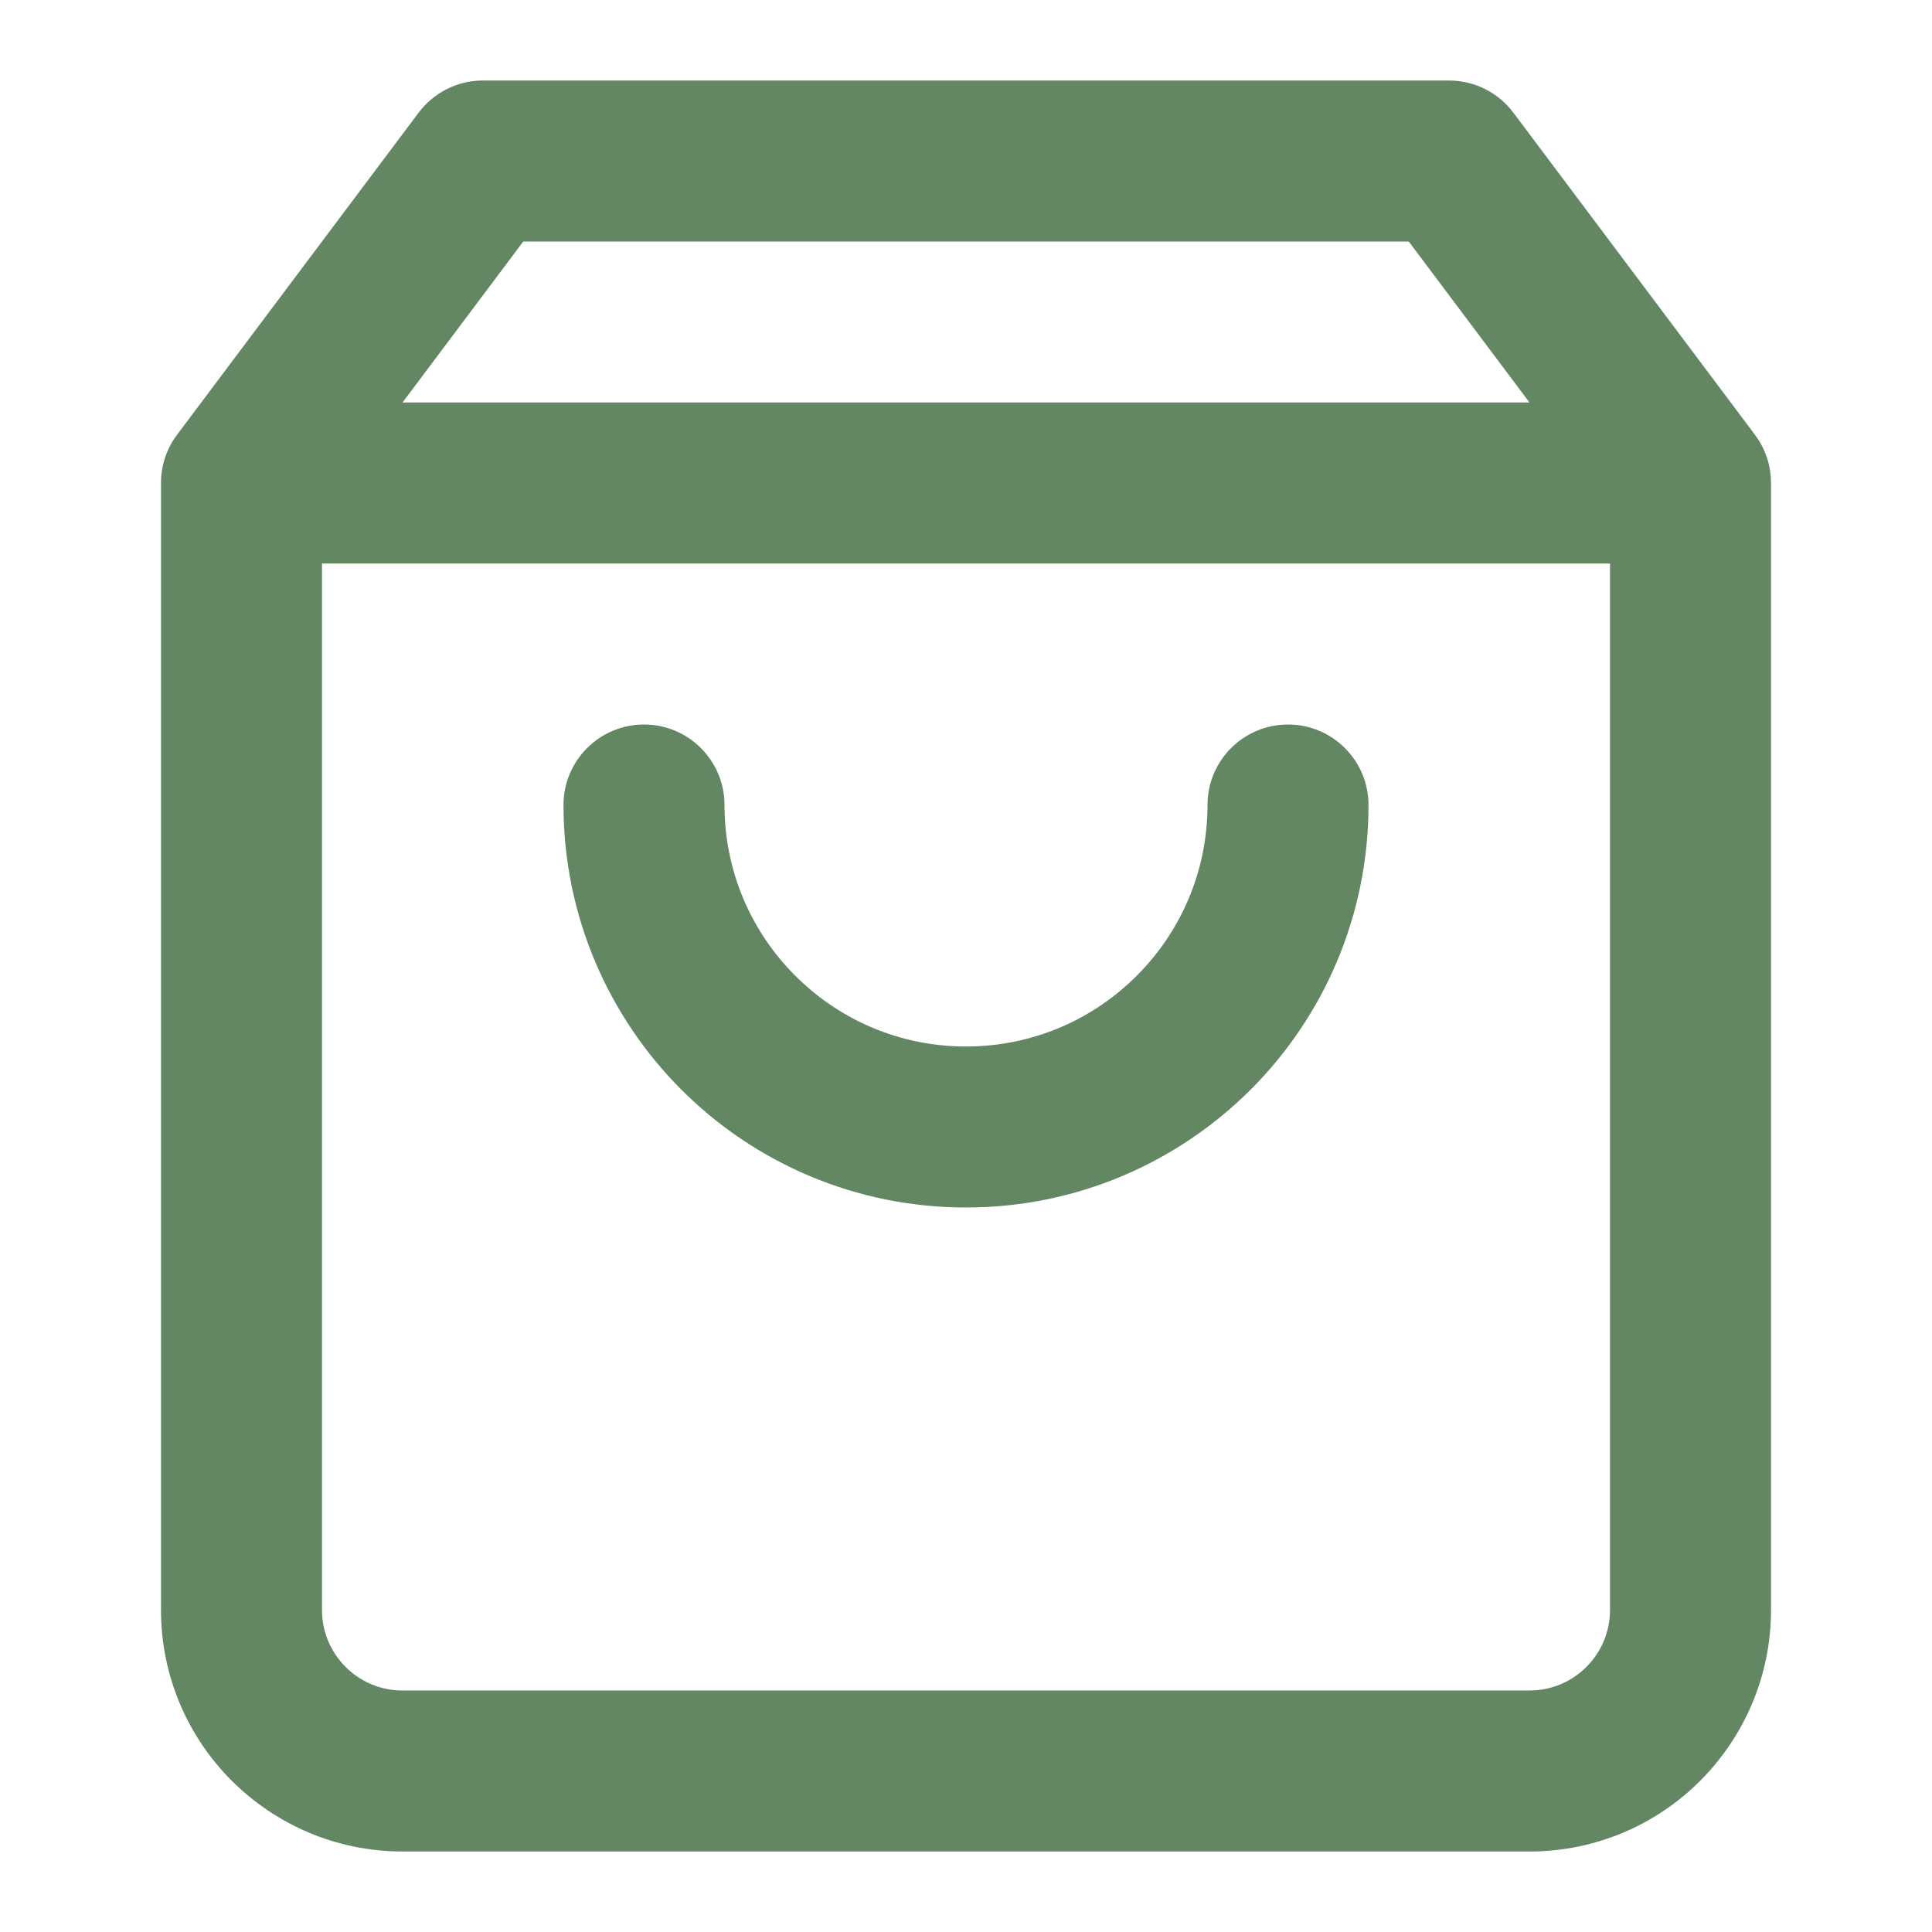
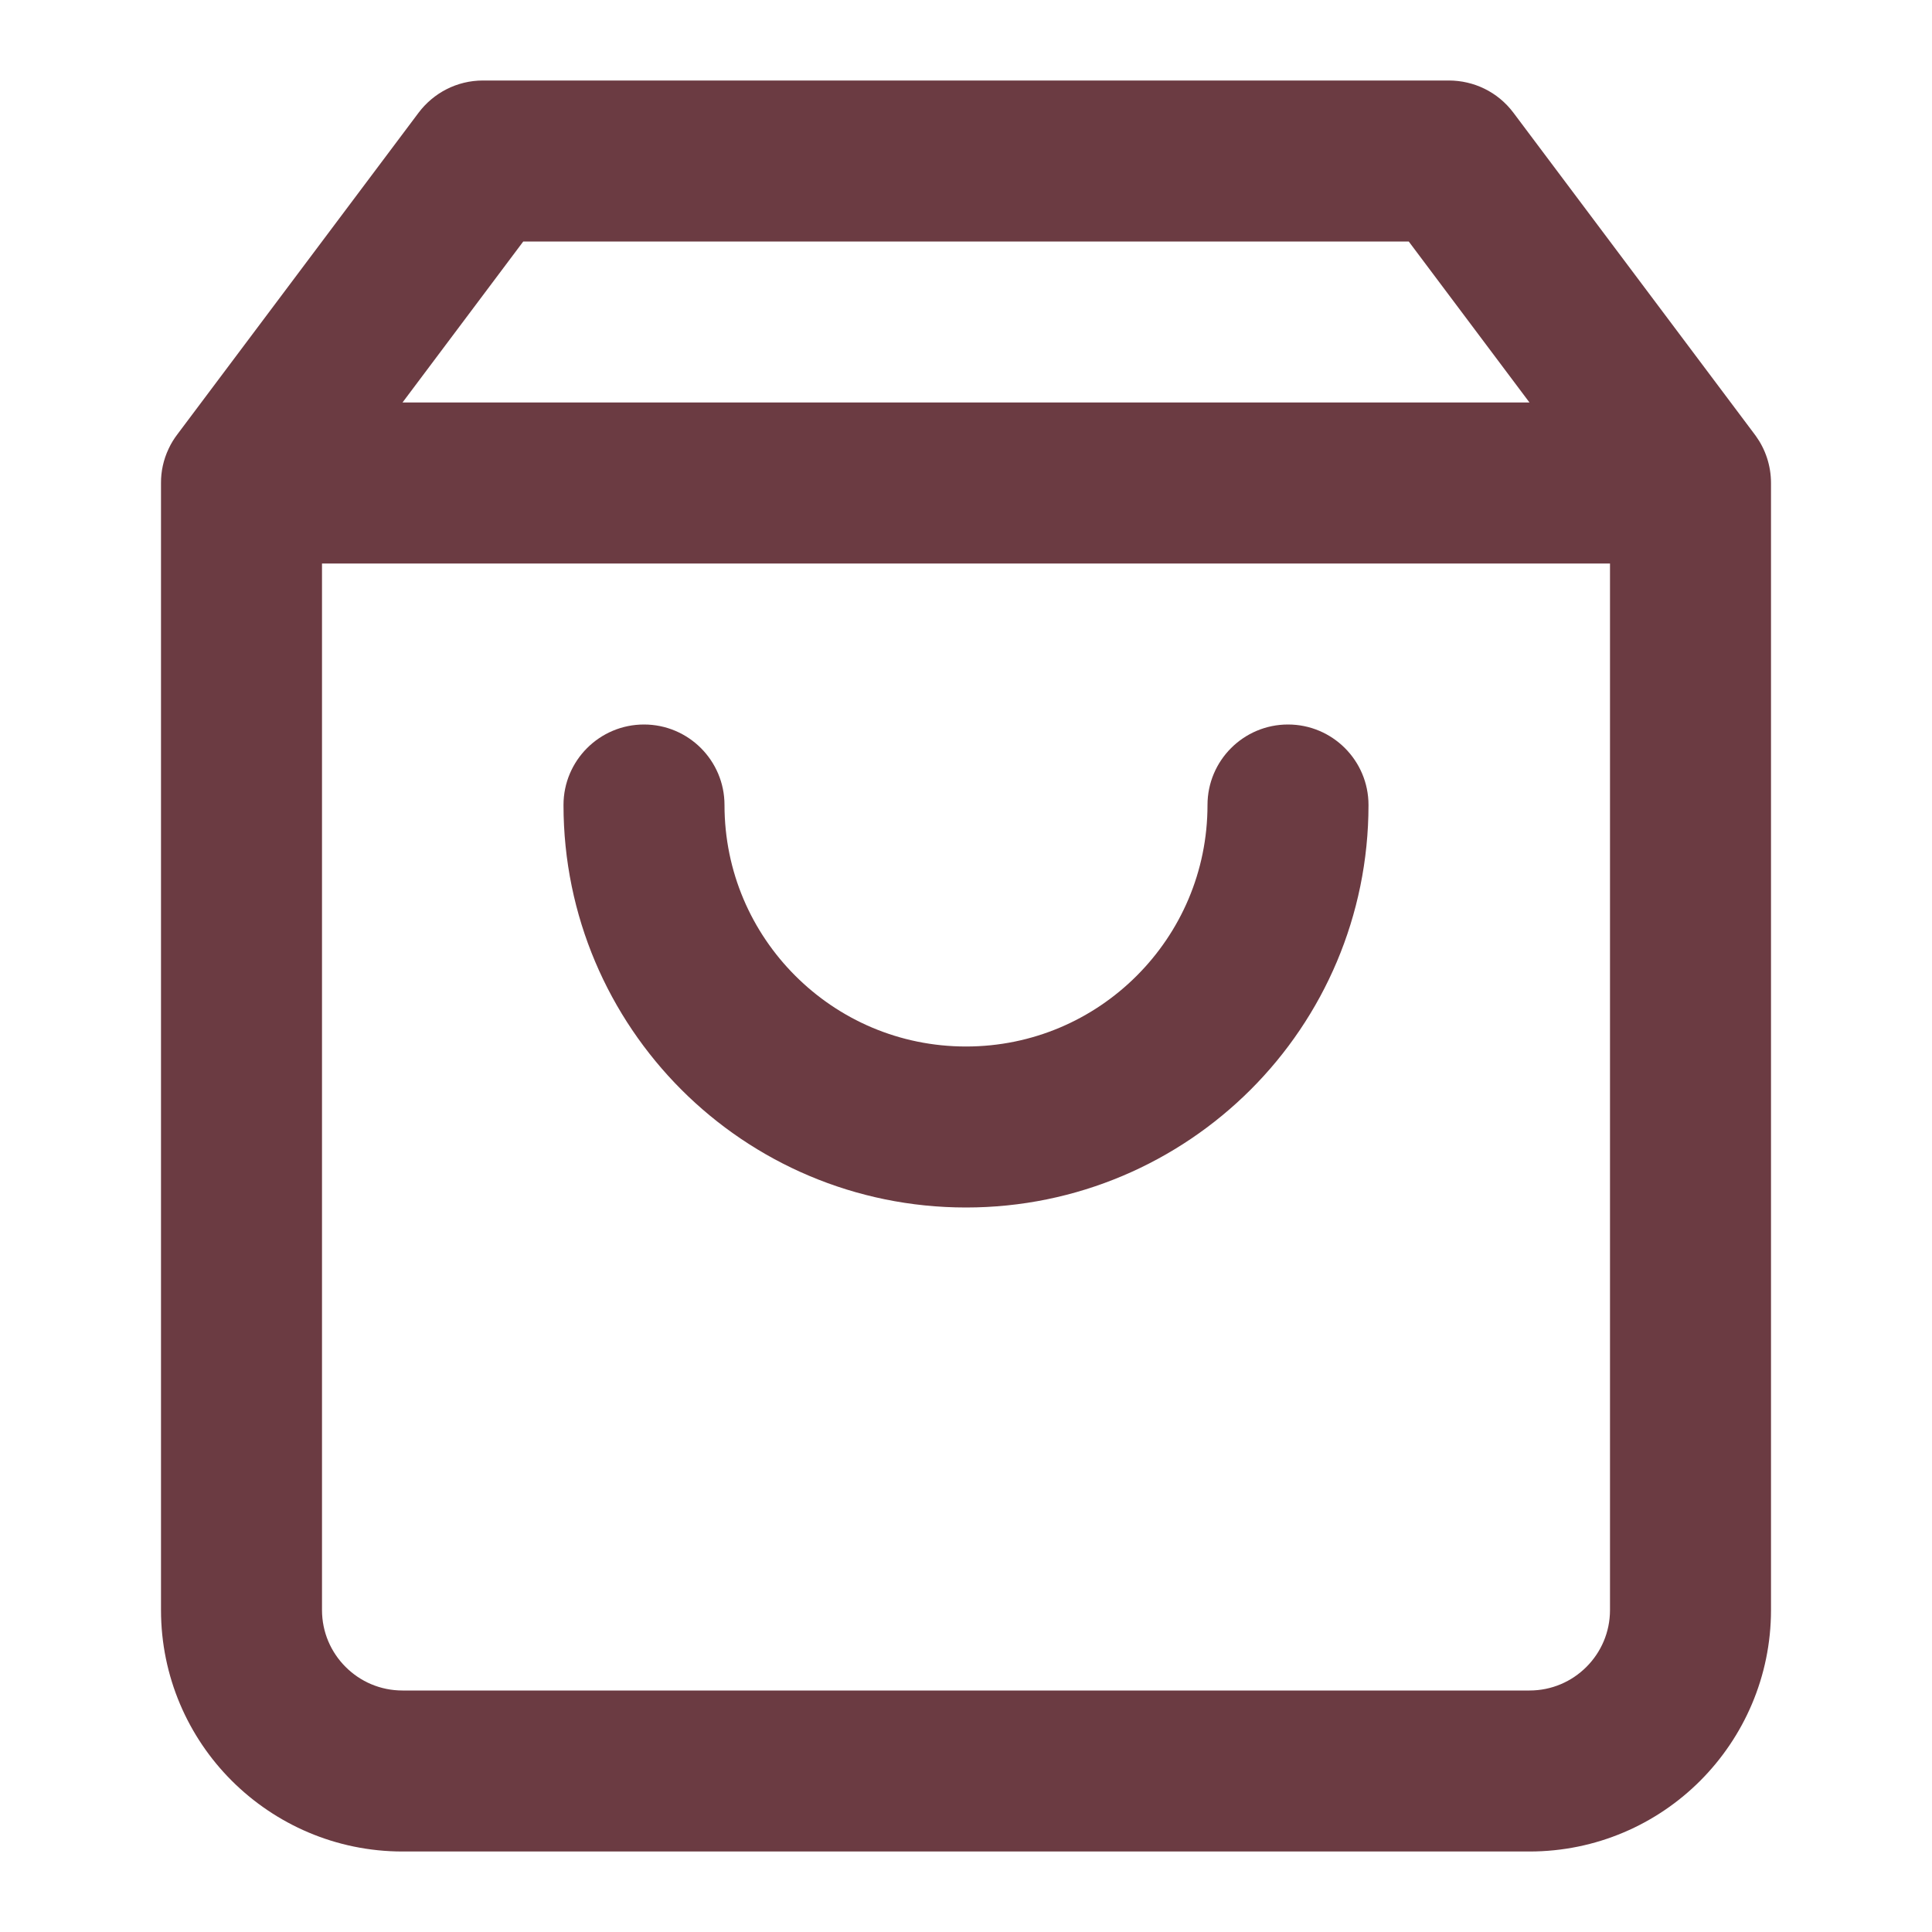
<svg xmlns="http://www.w3.org/2000/svg" version="1.1" width="24" height="24" viewBox="0 0 24 24">
-   <path d="M19 5h-14l1.5-2h11zM21.794 5.392l-2.994-3.992c-0.196-0.261-0.494-0.399-0.8-0.4h-12c-0.326 0-0.616 0.156-0.8 0.4l-2.994 3.992c-0.043 0.056-0.081 0.117-0.111 0.182-0.065 0.137-0.096 0.283-0.095 0.426v14c0 0.828 0.337 1.58 0.879 2.121s1.293 0.879 2.121 0.879h14c0.828 0 1.58-0.337 2.121-0.879s0.879-1.293 0.879-2.121v-14c0-0.219-0.071-0.422-0.189-0.585-0.004-0.005-0.007-0.010-0.011-0.015zM4 7h16v13c0 0.276-0.111 0.525-0.293 0.707s-0.431 0.293-0.707 0.293h-14c-0.276 0-0.525-0.111-0.707-0.293s-0.293-0.431-0.293-0.707zM15 10c0 0.829-0.335 1.577-0.879 2.121s-1.292 0.879-2.121 0.879-1.577-0.335-2.121-0.879-0.879-1.292-0.879-2.121c0-0.552-0.448-1-1-1s-1 0.448-1 1c0 1.38 0.561 2.632 1.464 3.536s2.156 1.464 3.536 1.464 2.632-0.561 3.536-1.464 1.464-2.156 1.464-3.536c0-0.552-0.448-1-1-1s-1 0.448-1 1z" fill="#638663" />
+   <path d="M19 5h-14l1.5-2h11zM21.794 5.392l-2.994-3.992c-0.196-0.261-0.494-0.399-0.8-0.4h-12c-0.326 0-0.616 0.156-0.8 0.4l-2.994 3.992c-0.043 0.056-0.081 0.117-0.111 0.182-0.065 0.137-0.096 0.283-0.095 0.426v14c0 0.828 0.337 1.58 0.879 2.121s1.293 0.879 2.121 0.879h14c0.828 0 1.58-0.337 2.121-0.879s0.879-1.293 0.879-2.121v-14c0-0.219-0.071-0.422-0.189-0.585-0.004-0.005-0.007-0.010-0.011-0.015zM4 7h16v13c0 0.276-0.111 0.525-0.293 0.707s-0.431 0.293-0.707 0.293h-14c-0.276 0-0.525-0.111-0.707-0.293s-0.293-0.431-0.293-0.707zM15 10c0 0.829-0.335 1.577-0.879 2.121s-1.292 0.879-2.121 0.879-1.577-0.335-2.121-0.879-0.879-1.292-0.879-2.121c0-0.552-0.448-1-1-1s-1 0.448-1 1c0 1.38 0.561 2.632 1.464 3.536s2.156 1.464 3.536 1.464 2.632-0.561 3.536-1.464 1.464-2.156 1.464-3.536c0-0.552-0.448-1-1-1s-1 0.448-1 1z" fill="#6B3B42" />
</svg>
